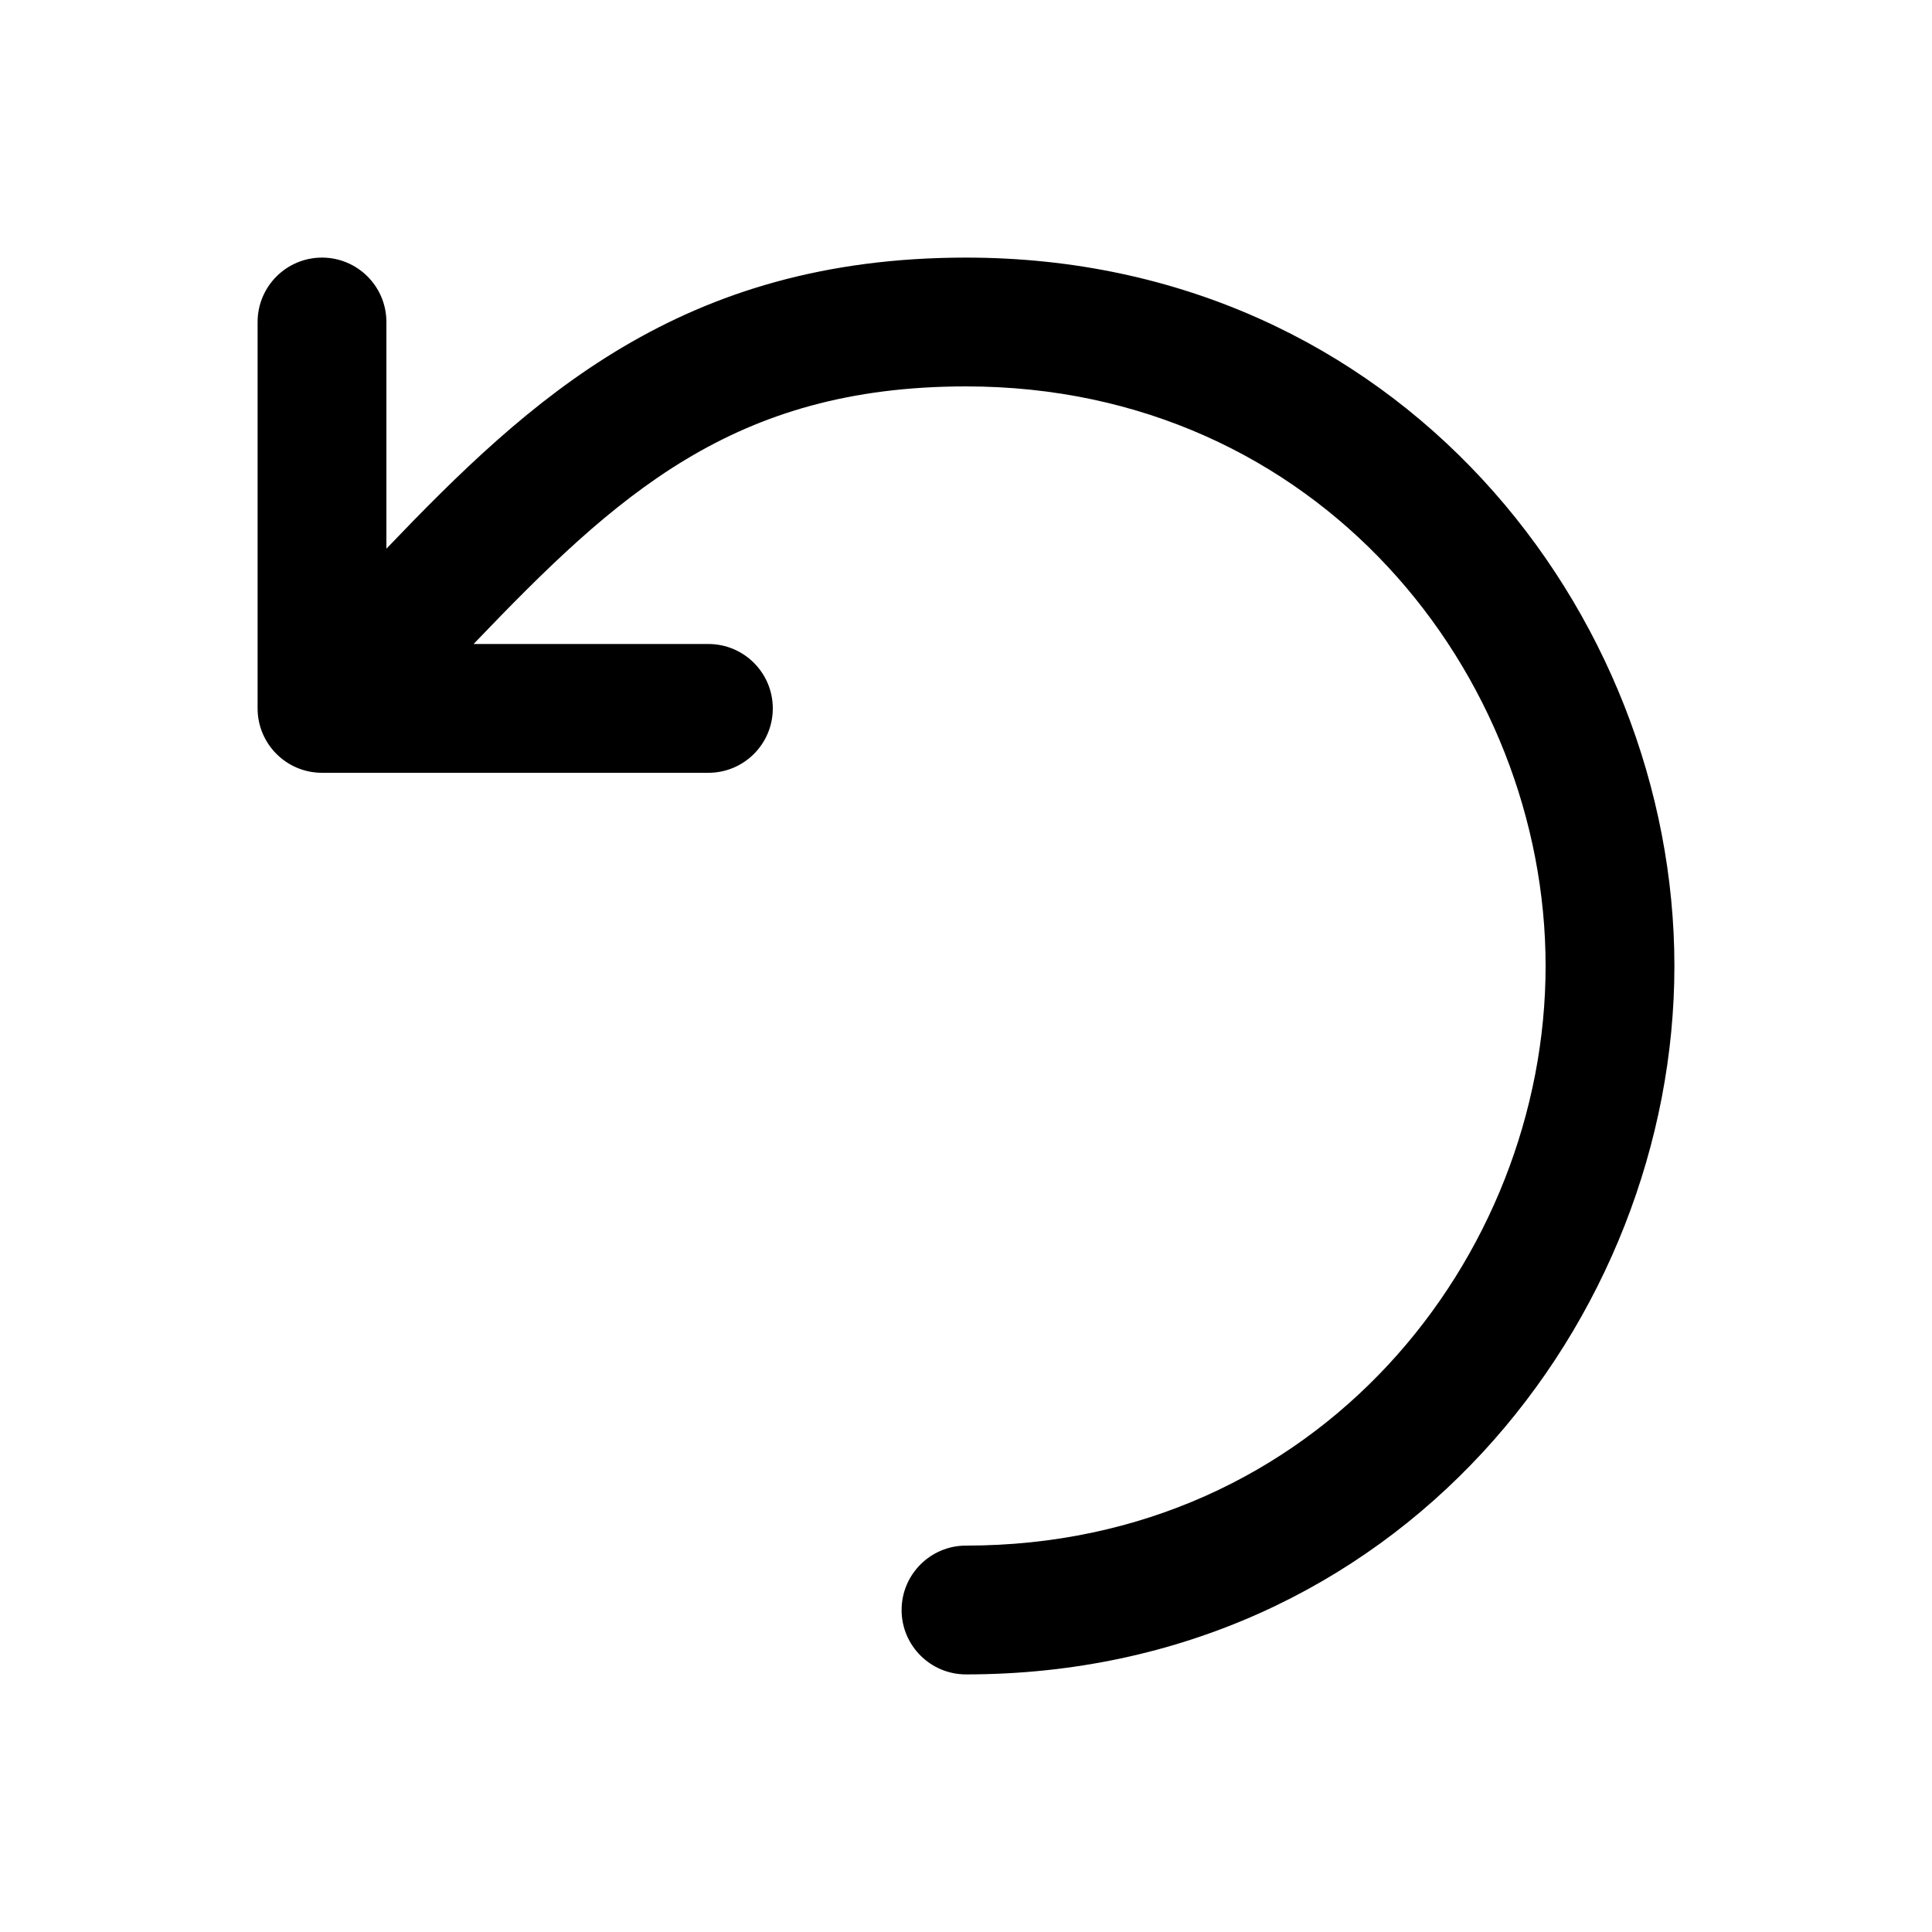
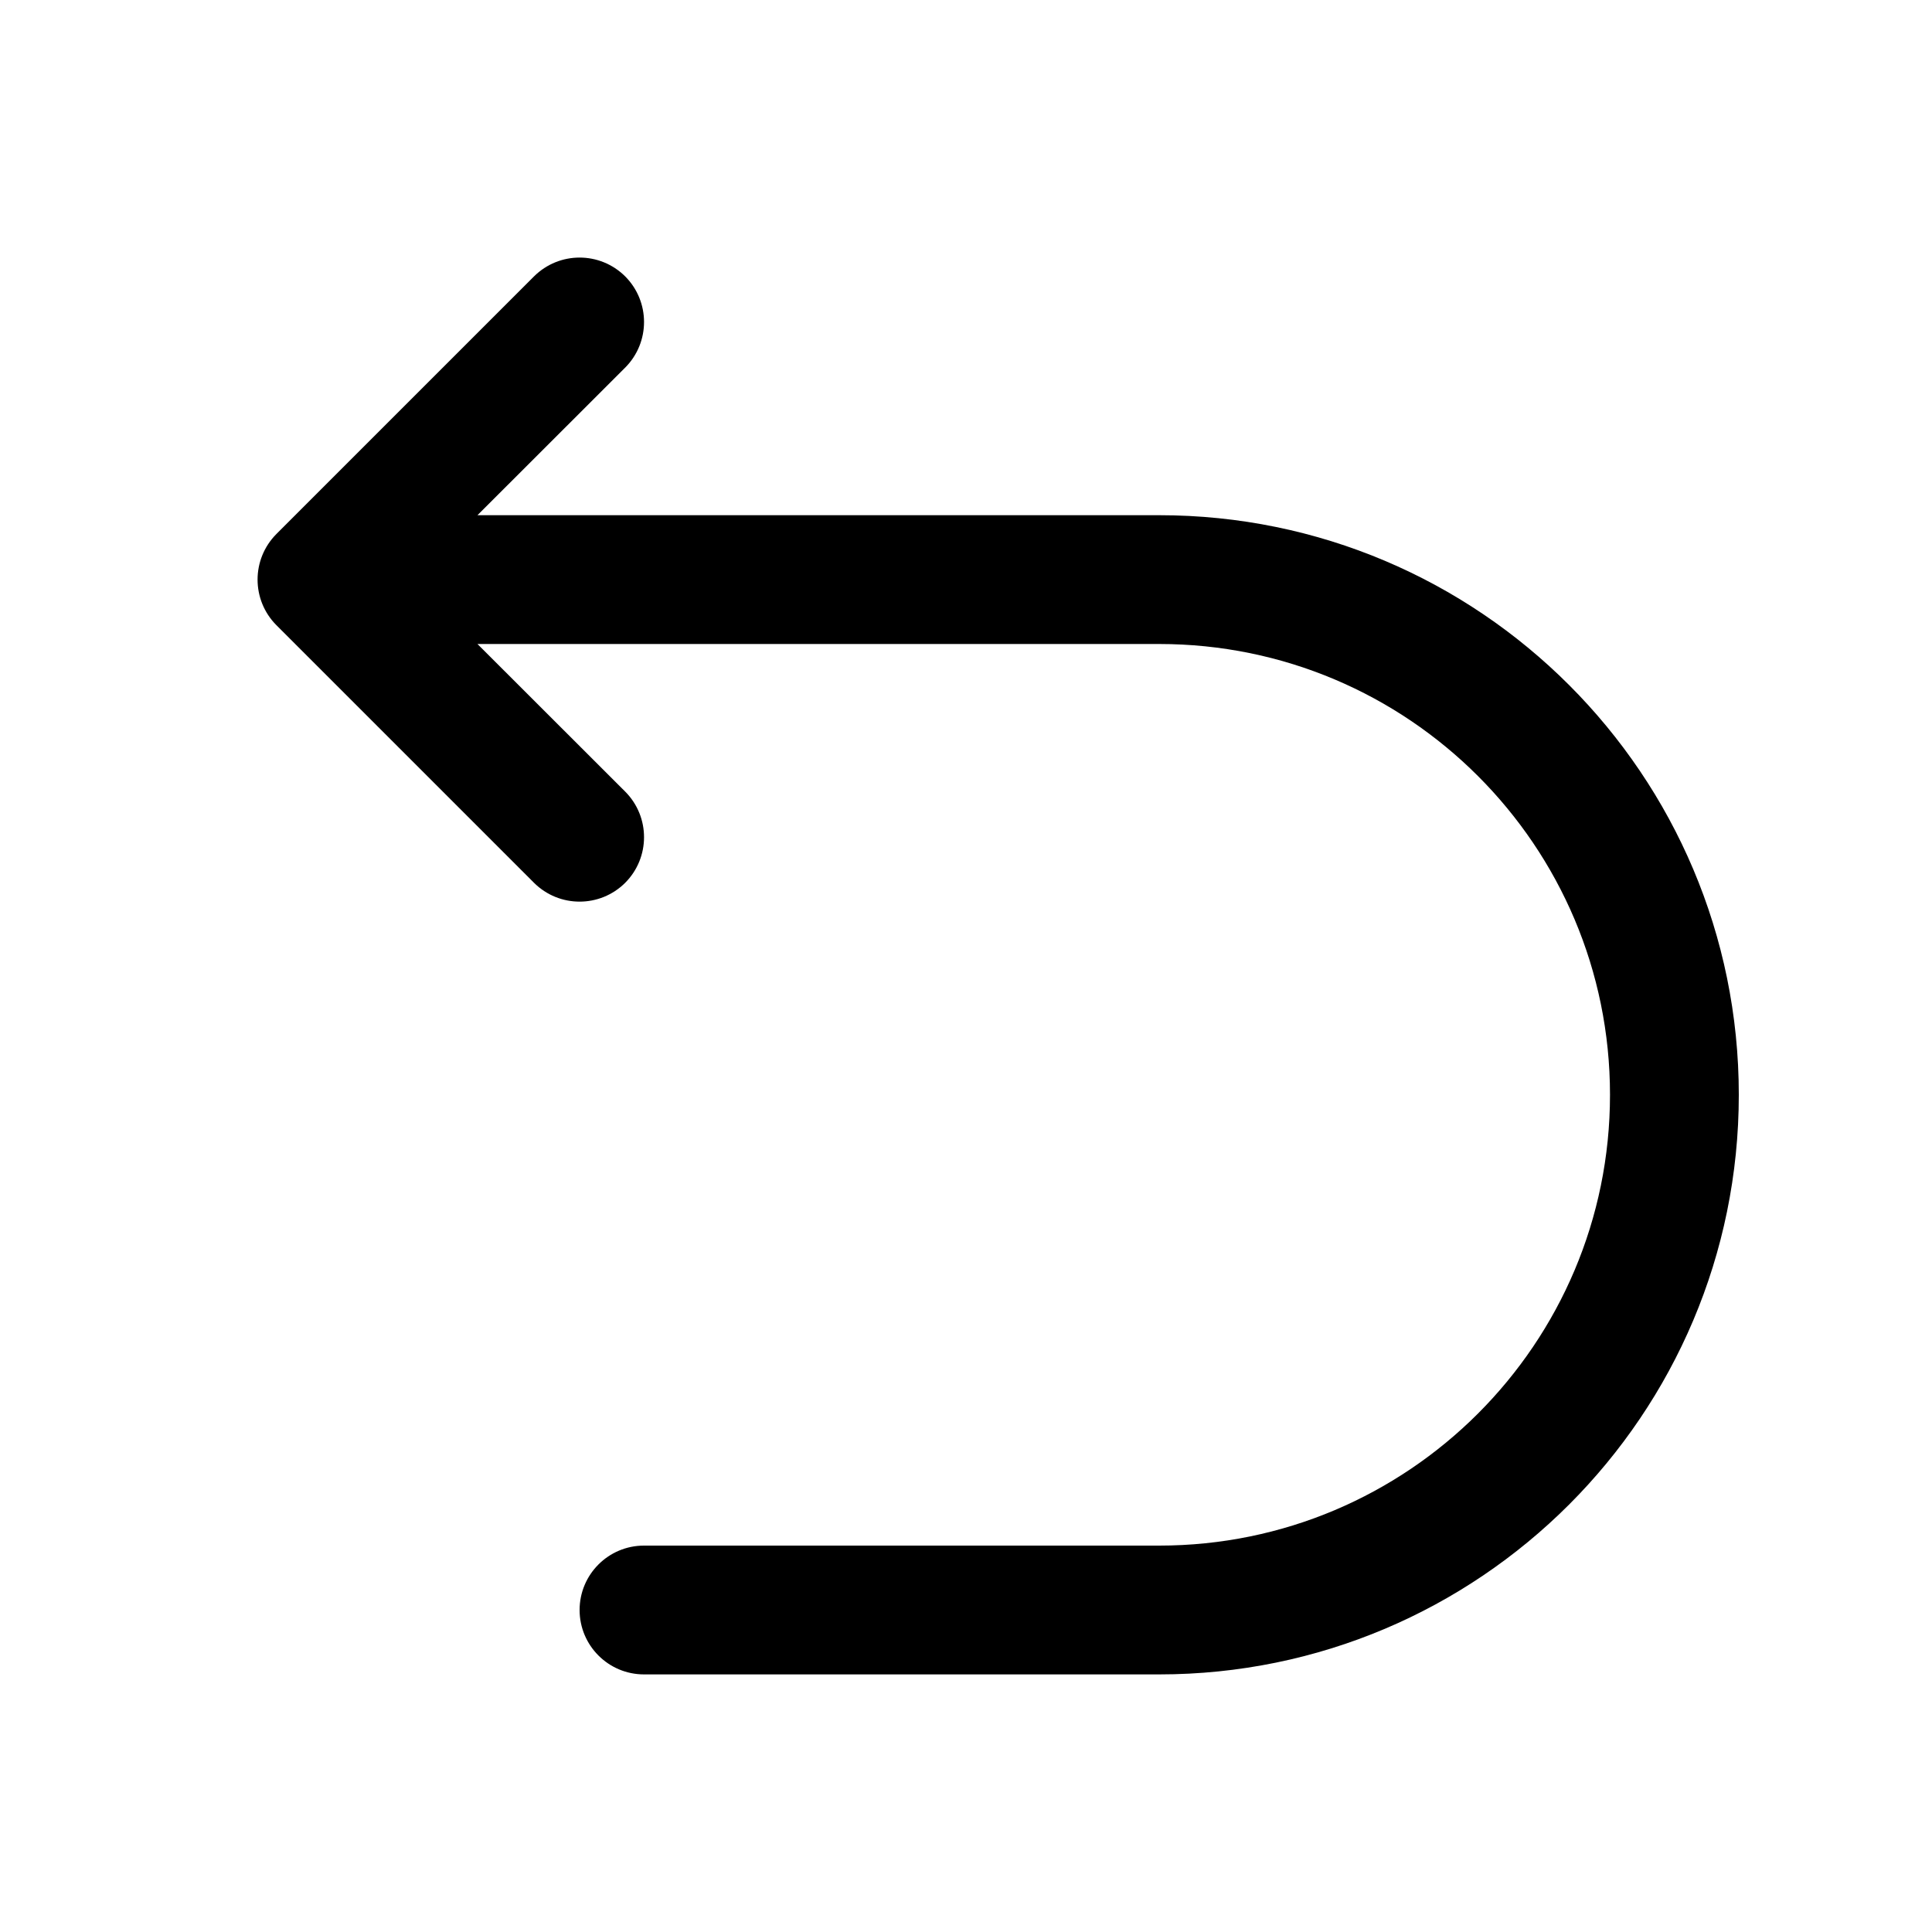
<svg xmlns="http://www.w3.org/2000/svg" width="15" height="15" fill="none">
-   <path fill-rule="evenodd" clip-rule="evenodd" d="M3 2.5C3 2.224 2.776 2 2.5 2C2.224 2 2 2.224 2 2.5V5.5C2 5.776 2.224 6 2.5 6H5.5C5.776 6 6 5.776 6 5.5C6 5.224 5.776 5 5.5 5H3.677C4.786 3.842 5.694 3 7.5 3C10.239 3 12 5.24 12 7.5C12 9.76 10.239 12 7.5 12C7.224 12 7 12.224 7 12.5C7 12.776 7.224 13 7.5 13C10.861 13 13 10.24 13 7.5C13 4.76 10.861 2 7.5 2C5.288 2 4.115 3.095 3 4.26V2.5Z" fill="currentColor" />
+   <path fill-rule="evenodd" clip-rule="evenodd" d="M4.854 2.146C5.049 2.342 5.049 2.658 4.854 2.854L3.707 4H9C11.485 4 13.5 6.015 13.5 8.5C13.5 10.985 11.485 13 9 13H5C4.724 13 4.5 12.776 4.5 12.5C4.5 12.224 4.724 12 5 12H9C10.933 12 12.5 10.433 12.5 8.5C12.5 6.567 10.933 5 9 5H3.707L4.854 6.146C5.049 6.342 5.049 6.658 4.854 6.854C4.658 7.049 4.342 7.049 4.146 6.854L2.146 4.854C1.951 4.658 1.951 4.342 2.146 4.146L4.146 2.146C4.342 1.951 4.658 1.951 4.854 2.146Z" fill="currentColor" />
</svg>
